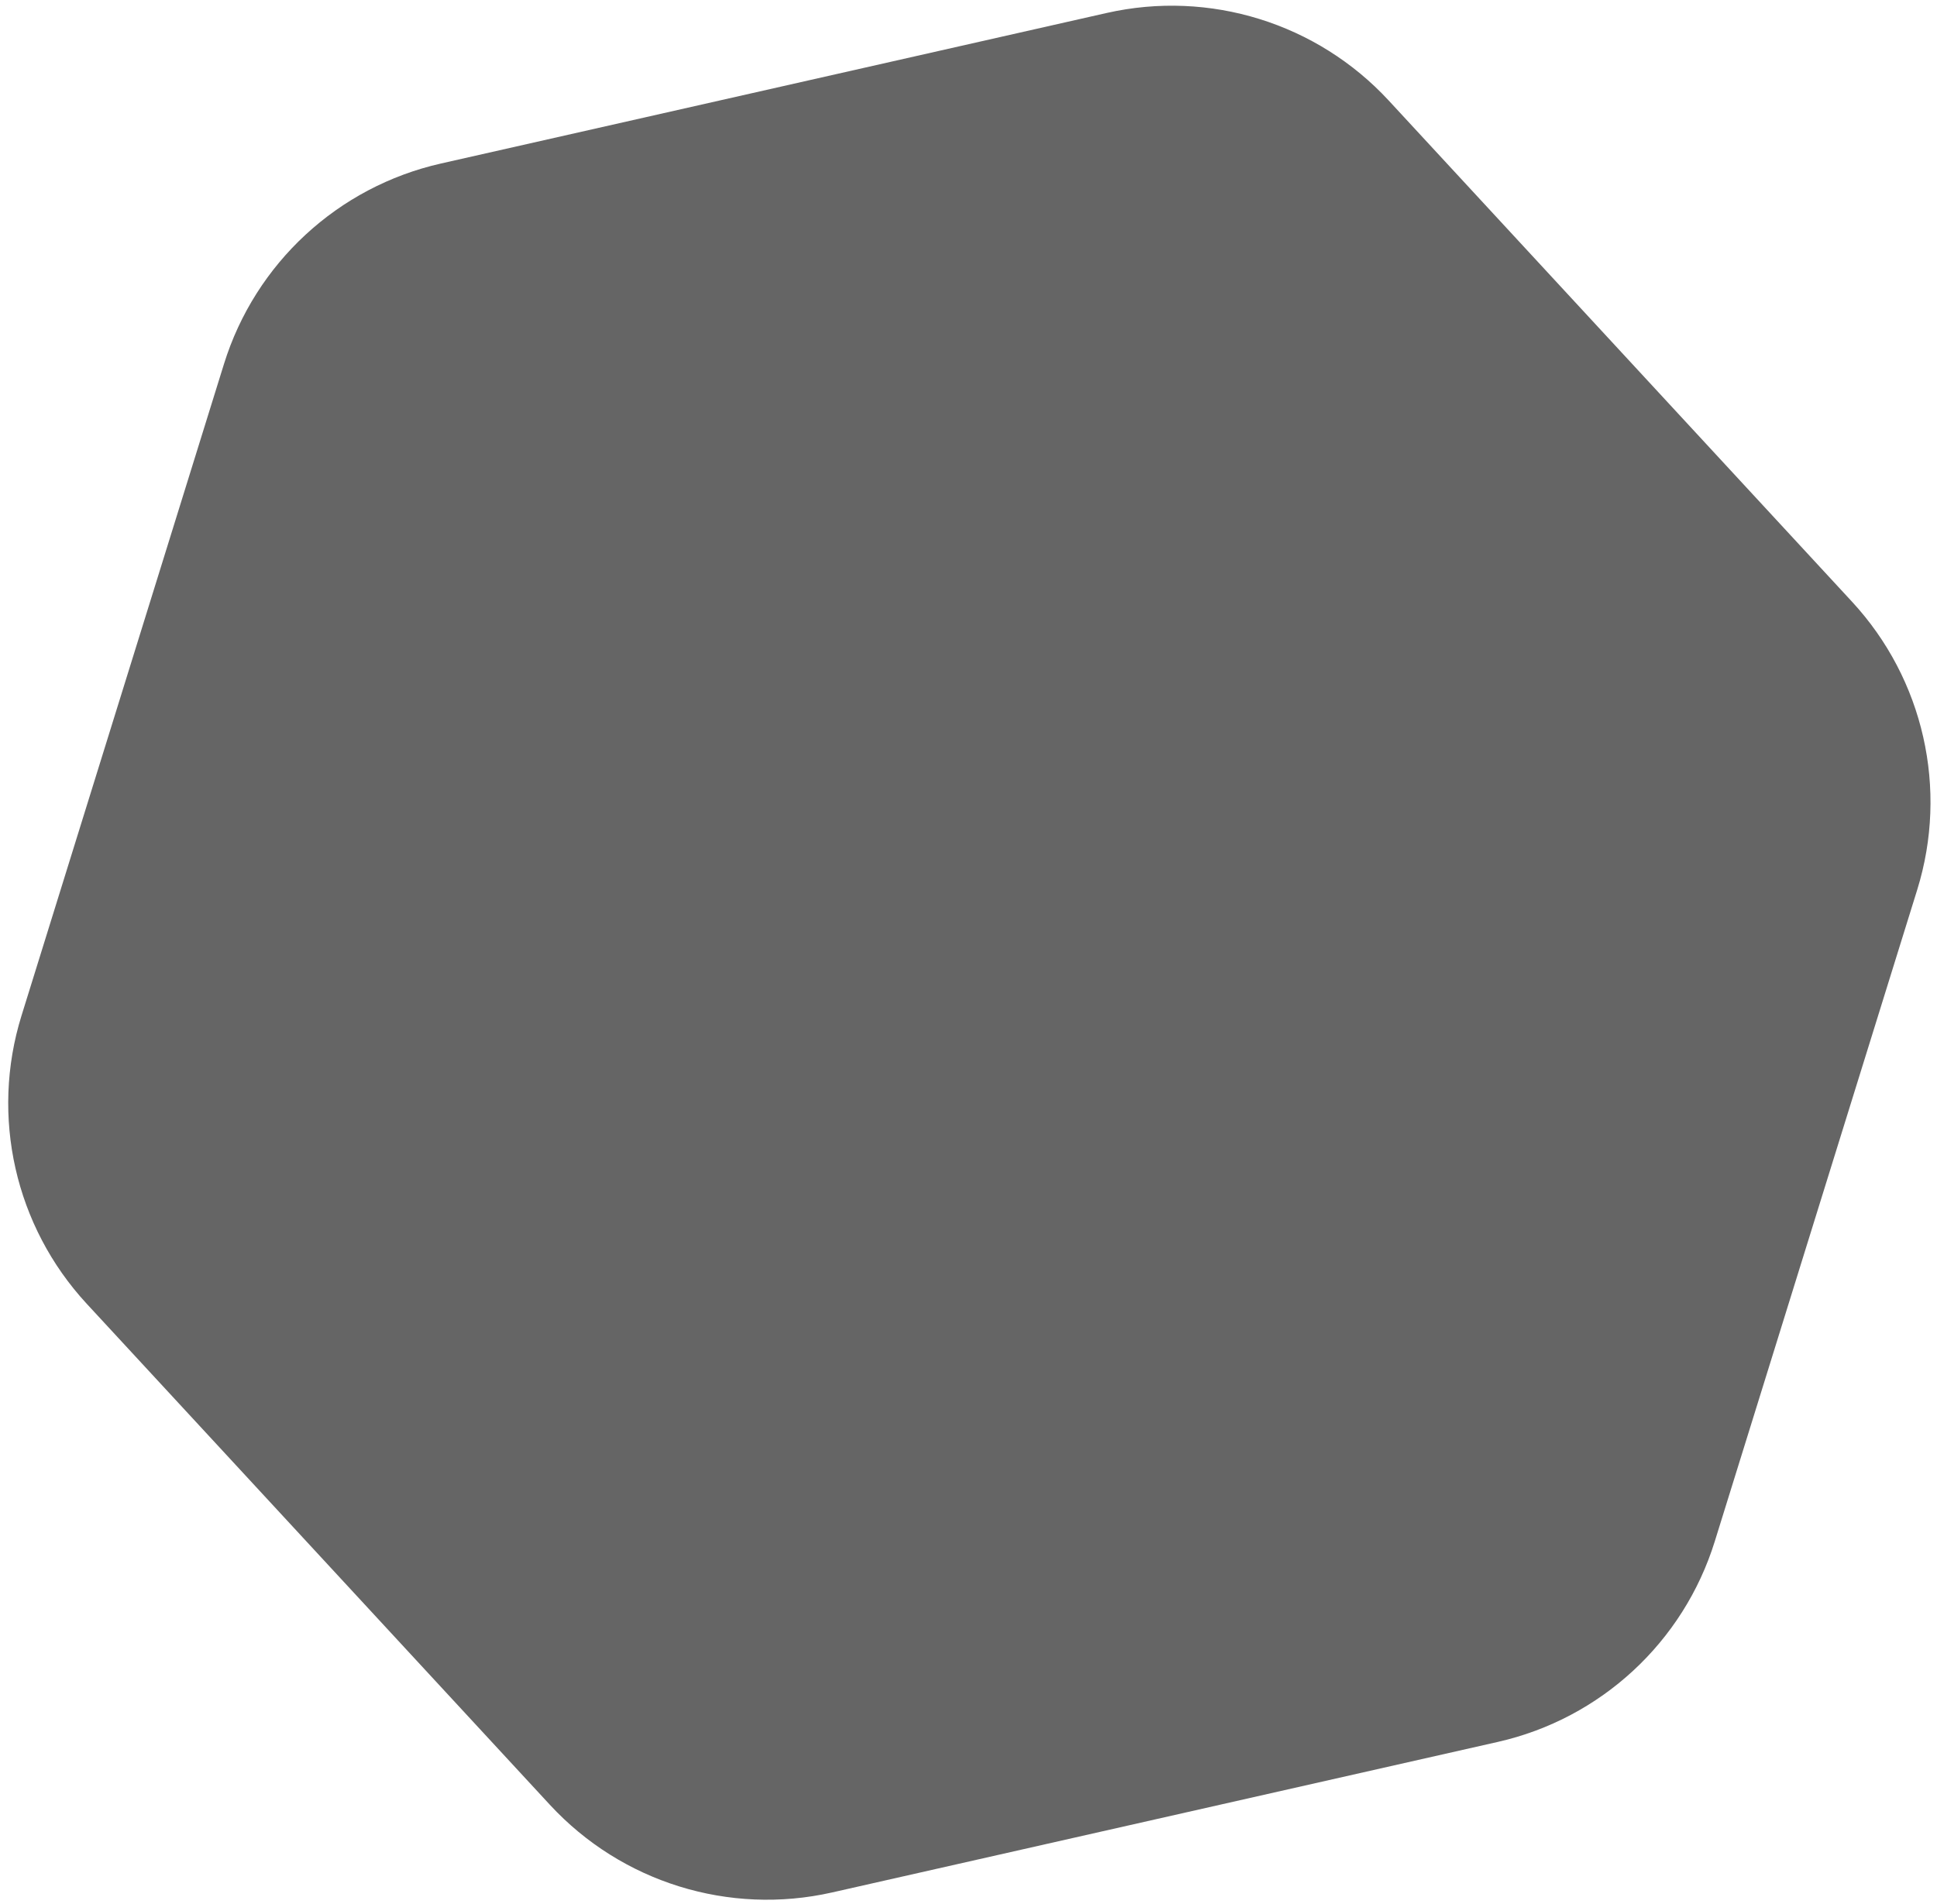
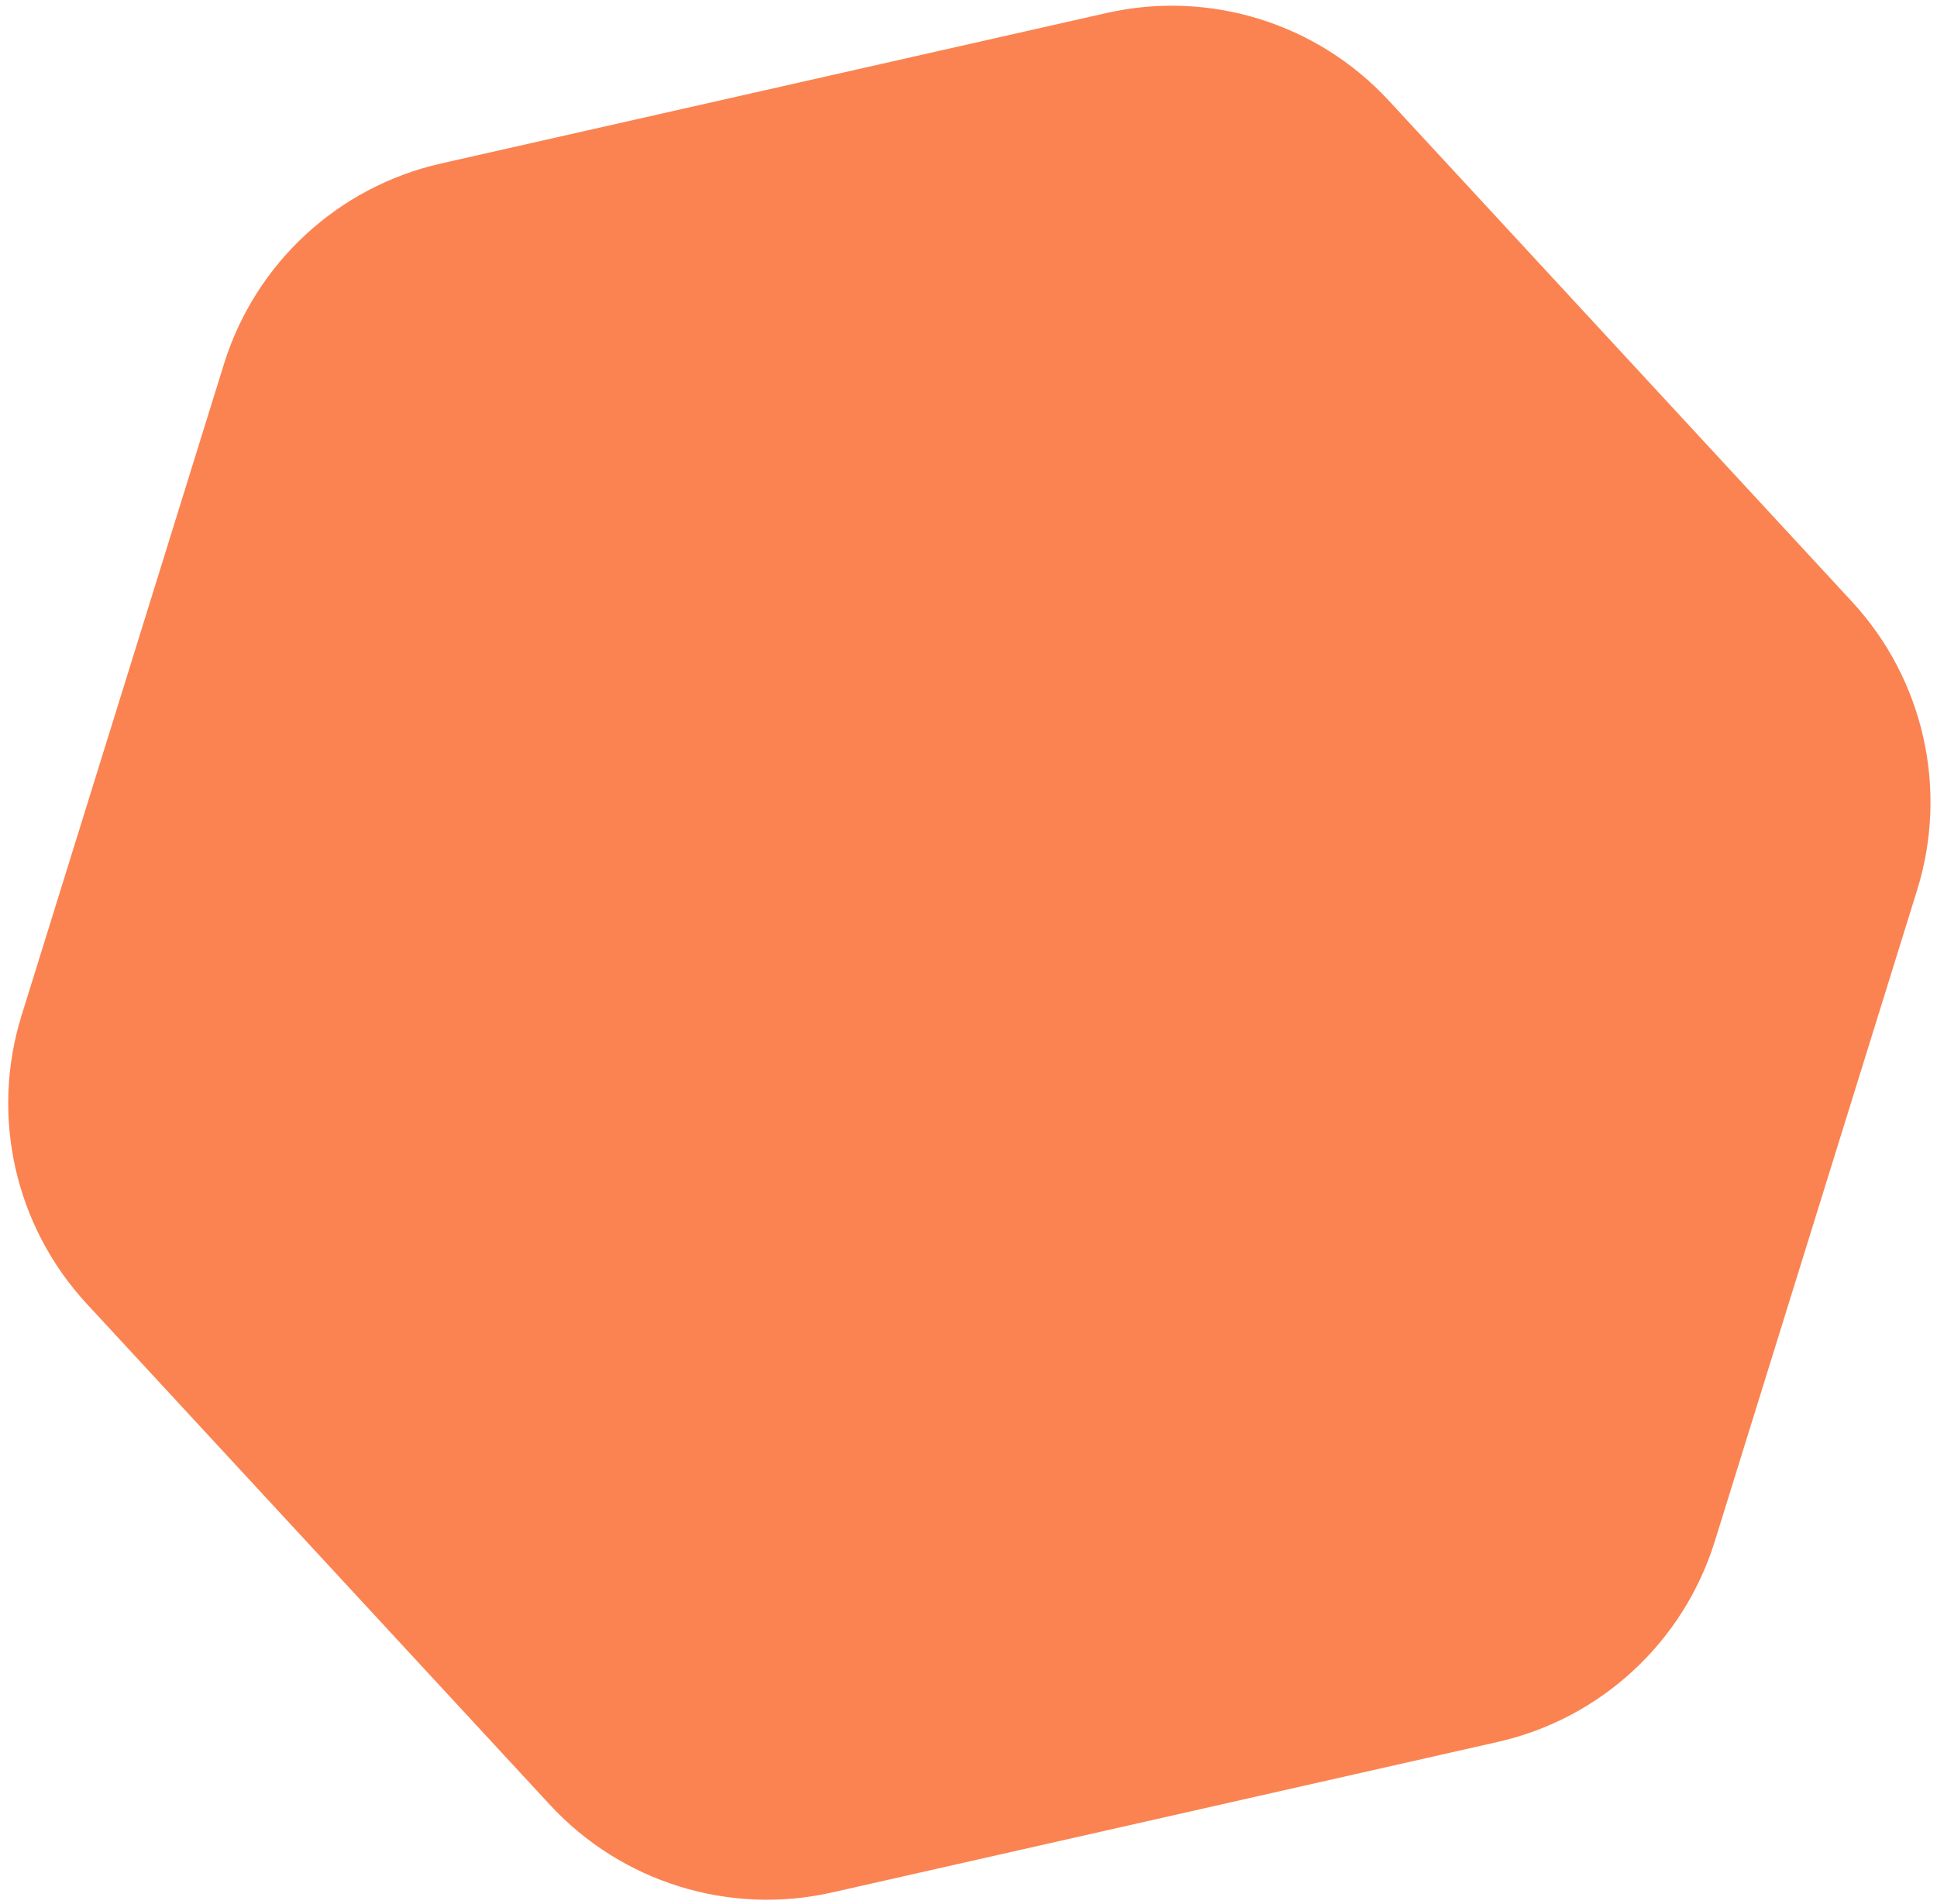
<svg xmlns="http://www.w3.org/2000/svg" width="118" height="116" viewBox="0 0 118 116" fill="none">
-   <path d="M67.415 0.791C73.687 -0.627 80.24 1.408 84.604 6.131L112.823 36.664C117.188 41.386 118.701 48.079 116.794 54.22L104.461 93.925C102.553 100.066 97.514 104.723 91.242 106.142L50.69 115.314C44.417 116.732 37.865 114.697 33.5 109.974L5.281 79.441C0.917 74.718 -0.597 68.026 1.311 61.884L13.644 22.18C15.551 16.038 20.59 11.381 26.863 9.963L67.415 0.791Z" fill="#656565" />
+   <path d="M67.415 0.791C73.687 -0.627 80.24 1.408 84.604 6.131L112.823 36.664C117.188 41.386 118.701 48.079 116.794 54.22L104.461 93.925C102.553 100.066 97.514 104.723 91.242 106.142L50.69 115.314C44.417 116.732 37.865 114.697 33.5 109.974L5.281 79.441C0.917 74.718 -0.597 68.026 1.311 61.884L13.644 22.18C15.551 16.038 20.59 11.381 26.863 9.963L67.415 0.791Z" fill="#FB8351" />
</svg>
